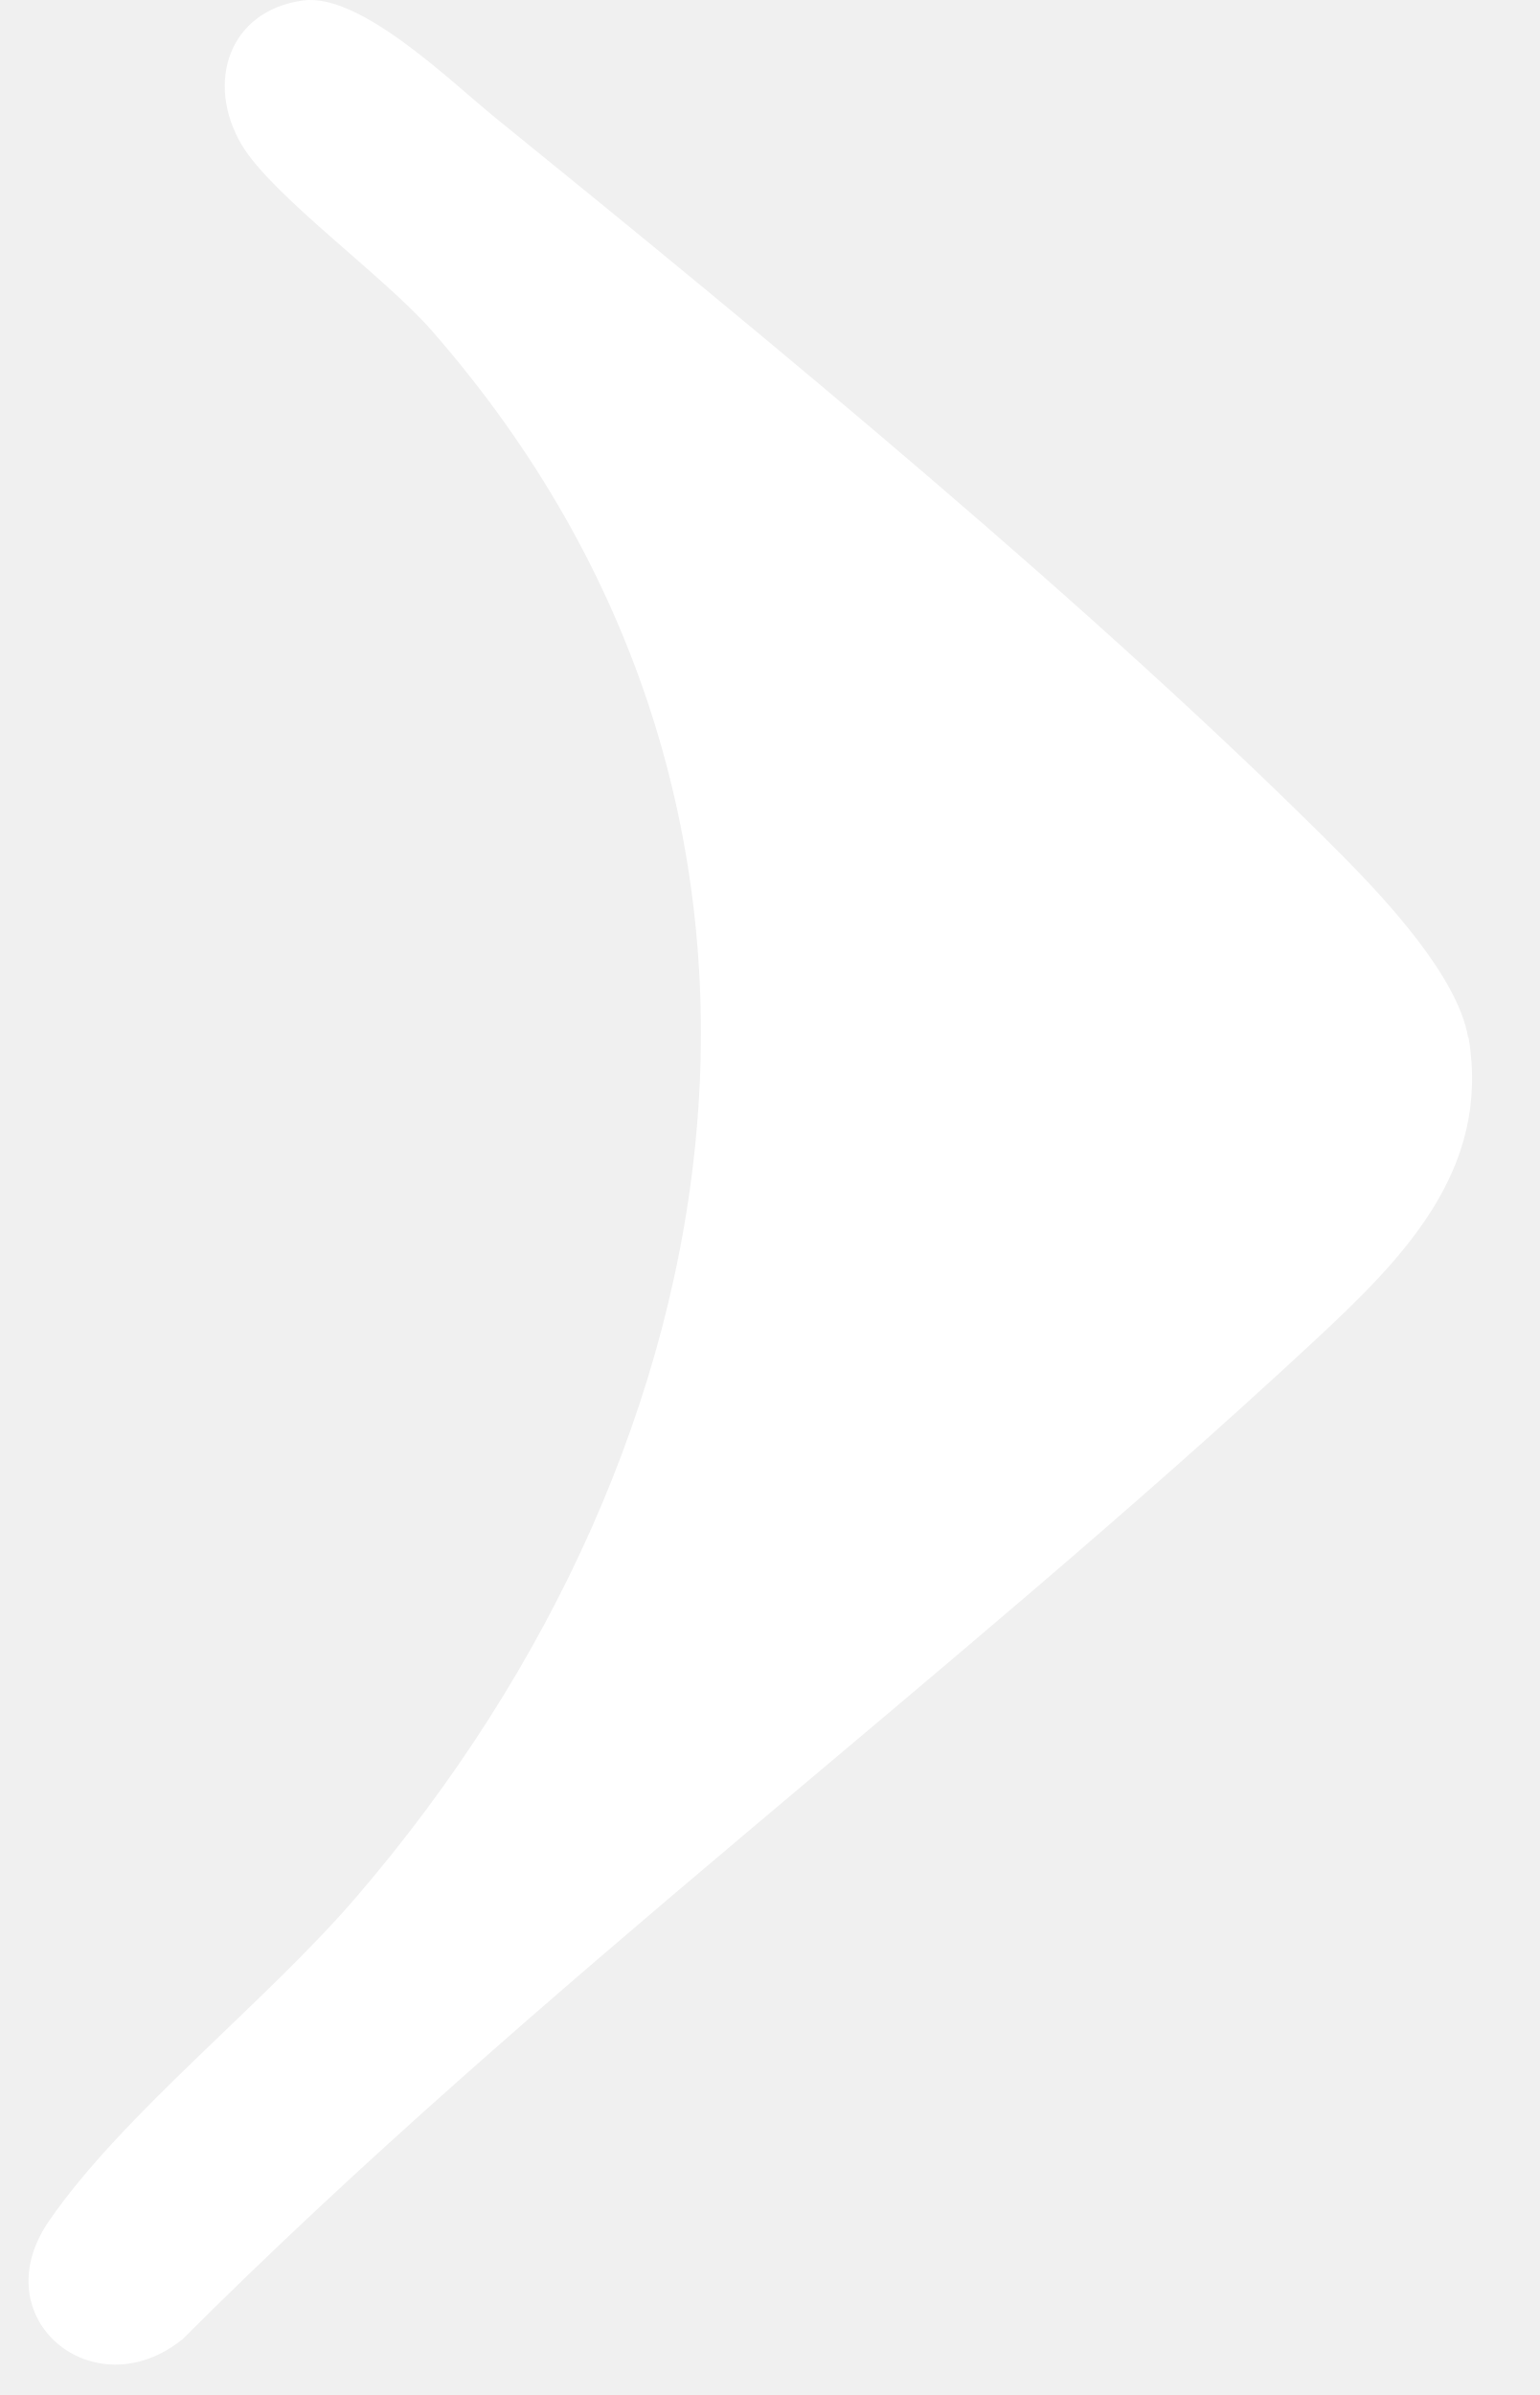
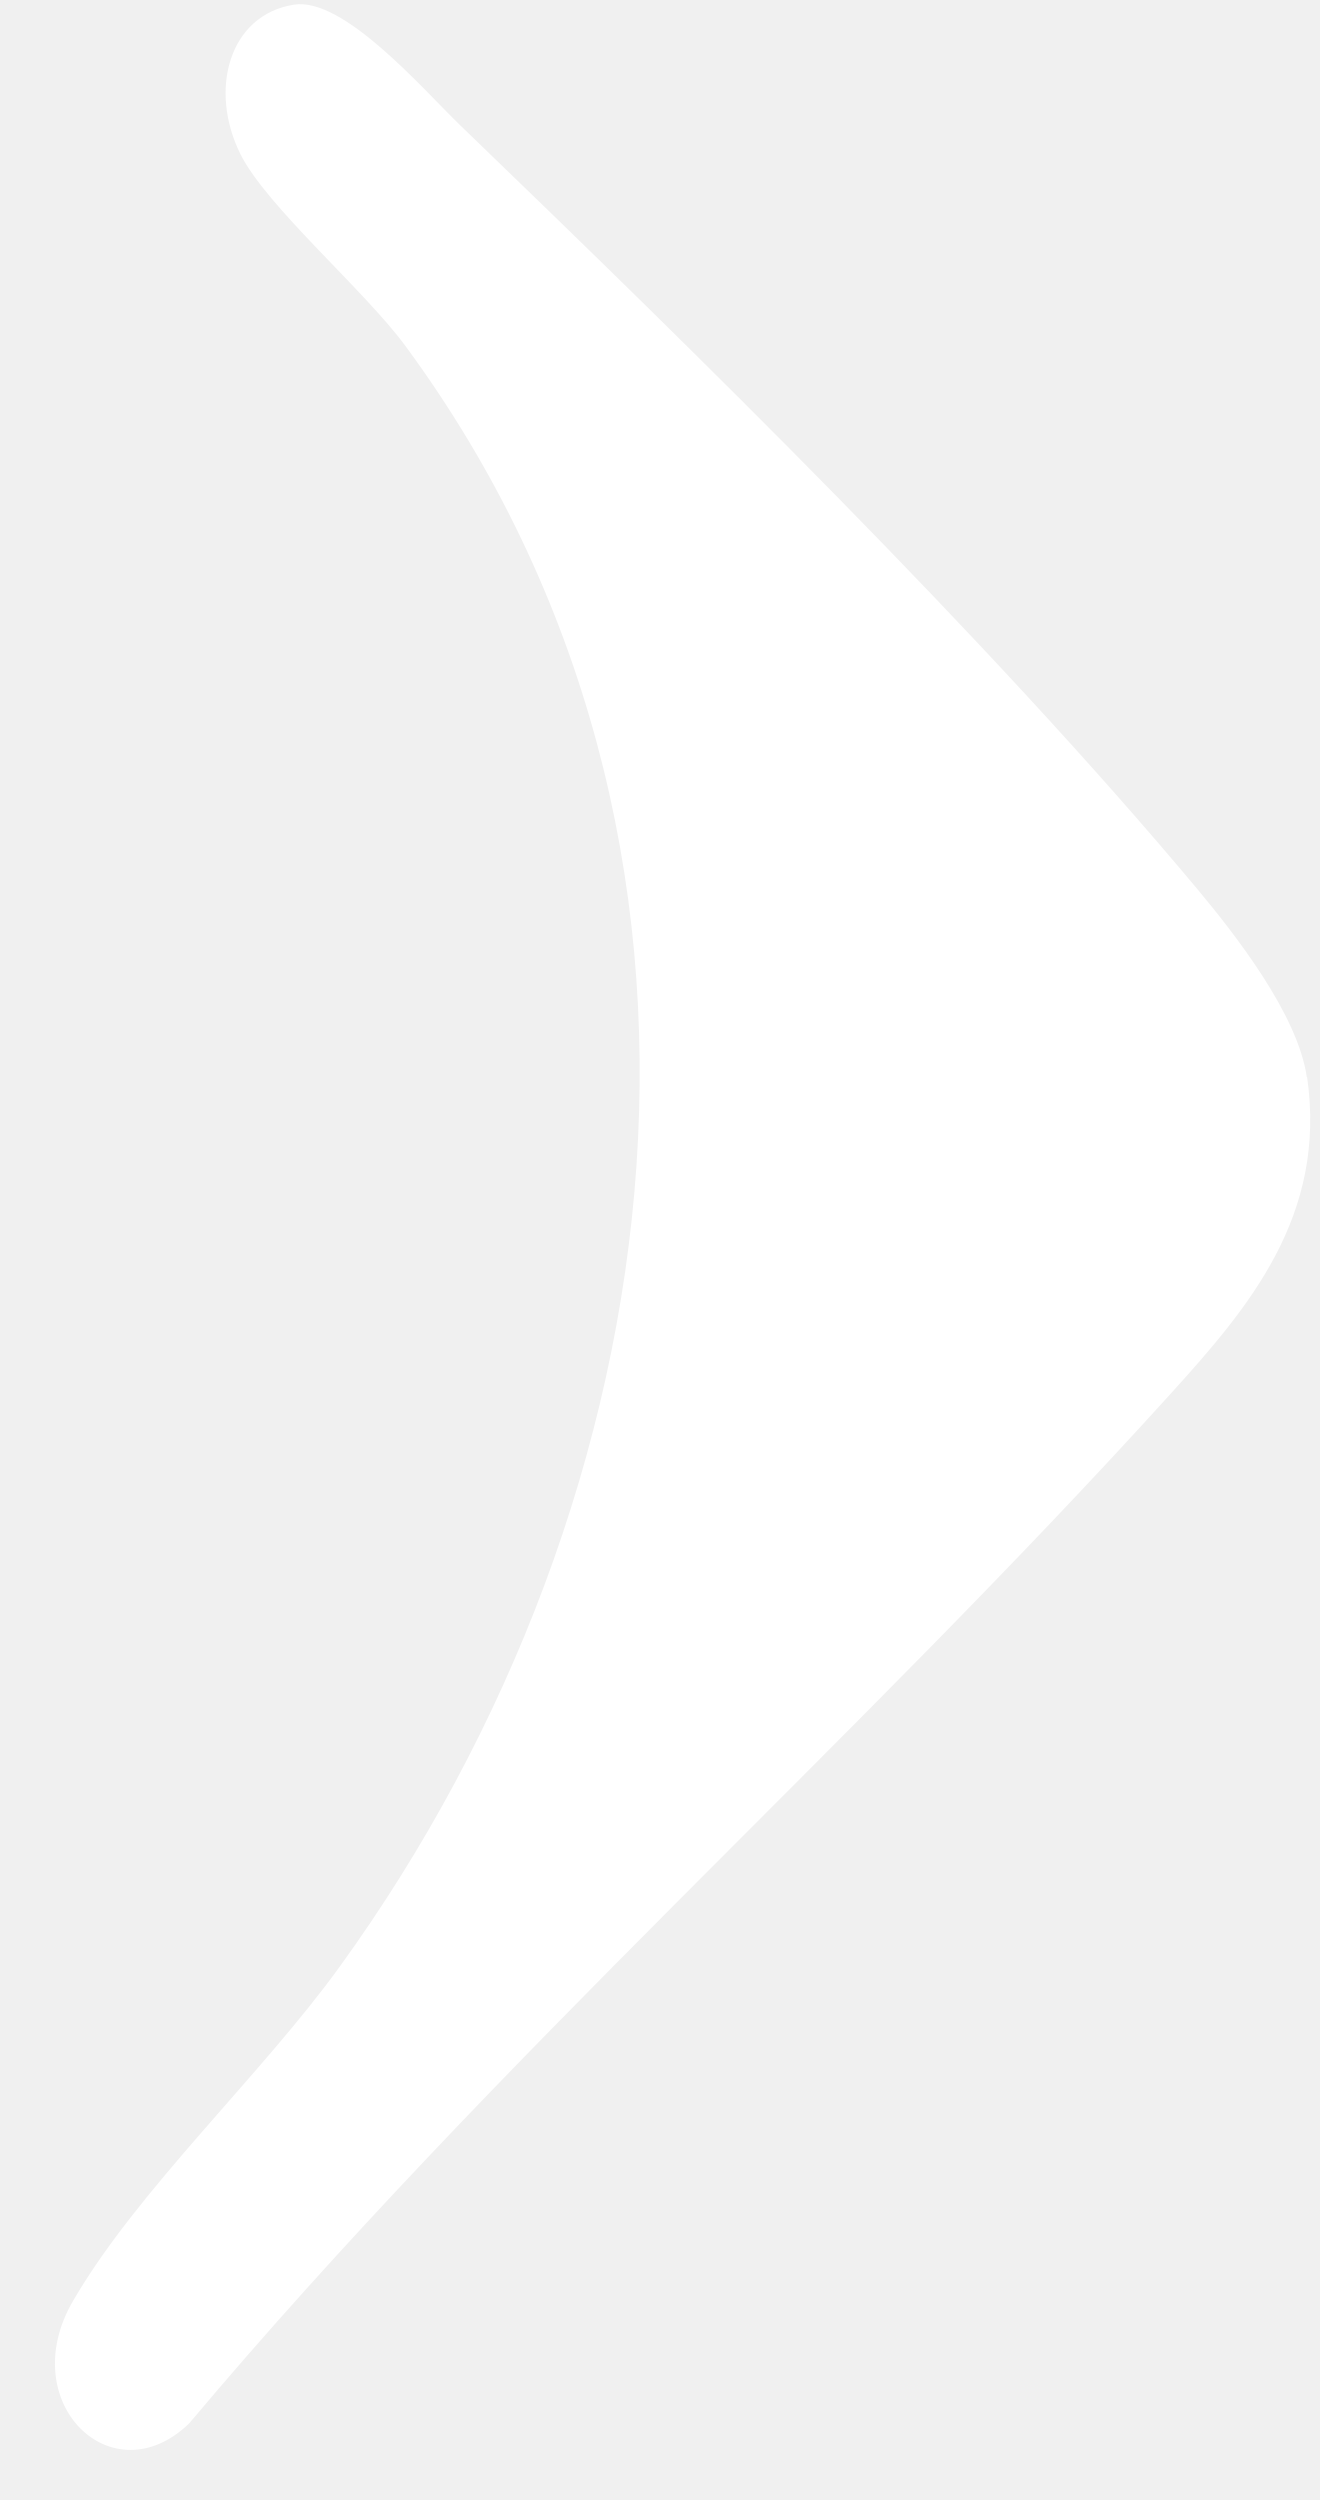
- <svg xmlns="http://www.w3.org/2000/svg" width="18" height="28" viewBox="0 0 18 28" fill="none">
-   <path d="M17.173 12.124C17.441 13.691 16.391 14.729 15.348 15.697C11.089 19.652 6.276 23.21 2.138 27.345C1.103 28.185 -0.215 27.108 0.574 25.964C1.437 24.711 3.115 23.404 4.165 22.18C8.732 16.873 9.94 9.454 5.05 3.866C4.495 3.23 3.185 2.292 2.828 1.696C2.399 0.973 2.671 0.122 3.548 0.005C4.216 -0.082 5.274 0.955 5.791 1.375C8.96 3.943 12.848 7.139 15.697 10.002C16.2 10.51 17.048 11.416 17.169 12.128L17.173 12.124Z" fill="white" />
+ <svg xmlns="http://www.w3.org/2000/svg" width="19" height="36" viewBox="0 0 19 36" fill="none">
+   <path d="M18.822 15.507C19.109 17.503 17.985 18.825 16.868 20.058C12.308 25.097 7.154 29.63 2.724 34.897C1.615 35.968 0.204 34.595 1.049 33.138C1.973 31.542 3.769 29.876 4.894 28.317C9.784 21.556 11.078 12.105 5.841 4.986C5.247 4.176 3.844 2.98 3.463 2.221C3.003 1.3 3.294 0.216 4.233 0.067C4.949 -0.045 6.081 1.277 6.635 1.812C10.028 5.083 14.191 9.155 17.242 12.803C17.78 13.45 18.689 14.604 18.818 15.511L18.822 15.507Z" fill="white" />
</svg>
